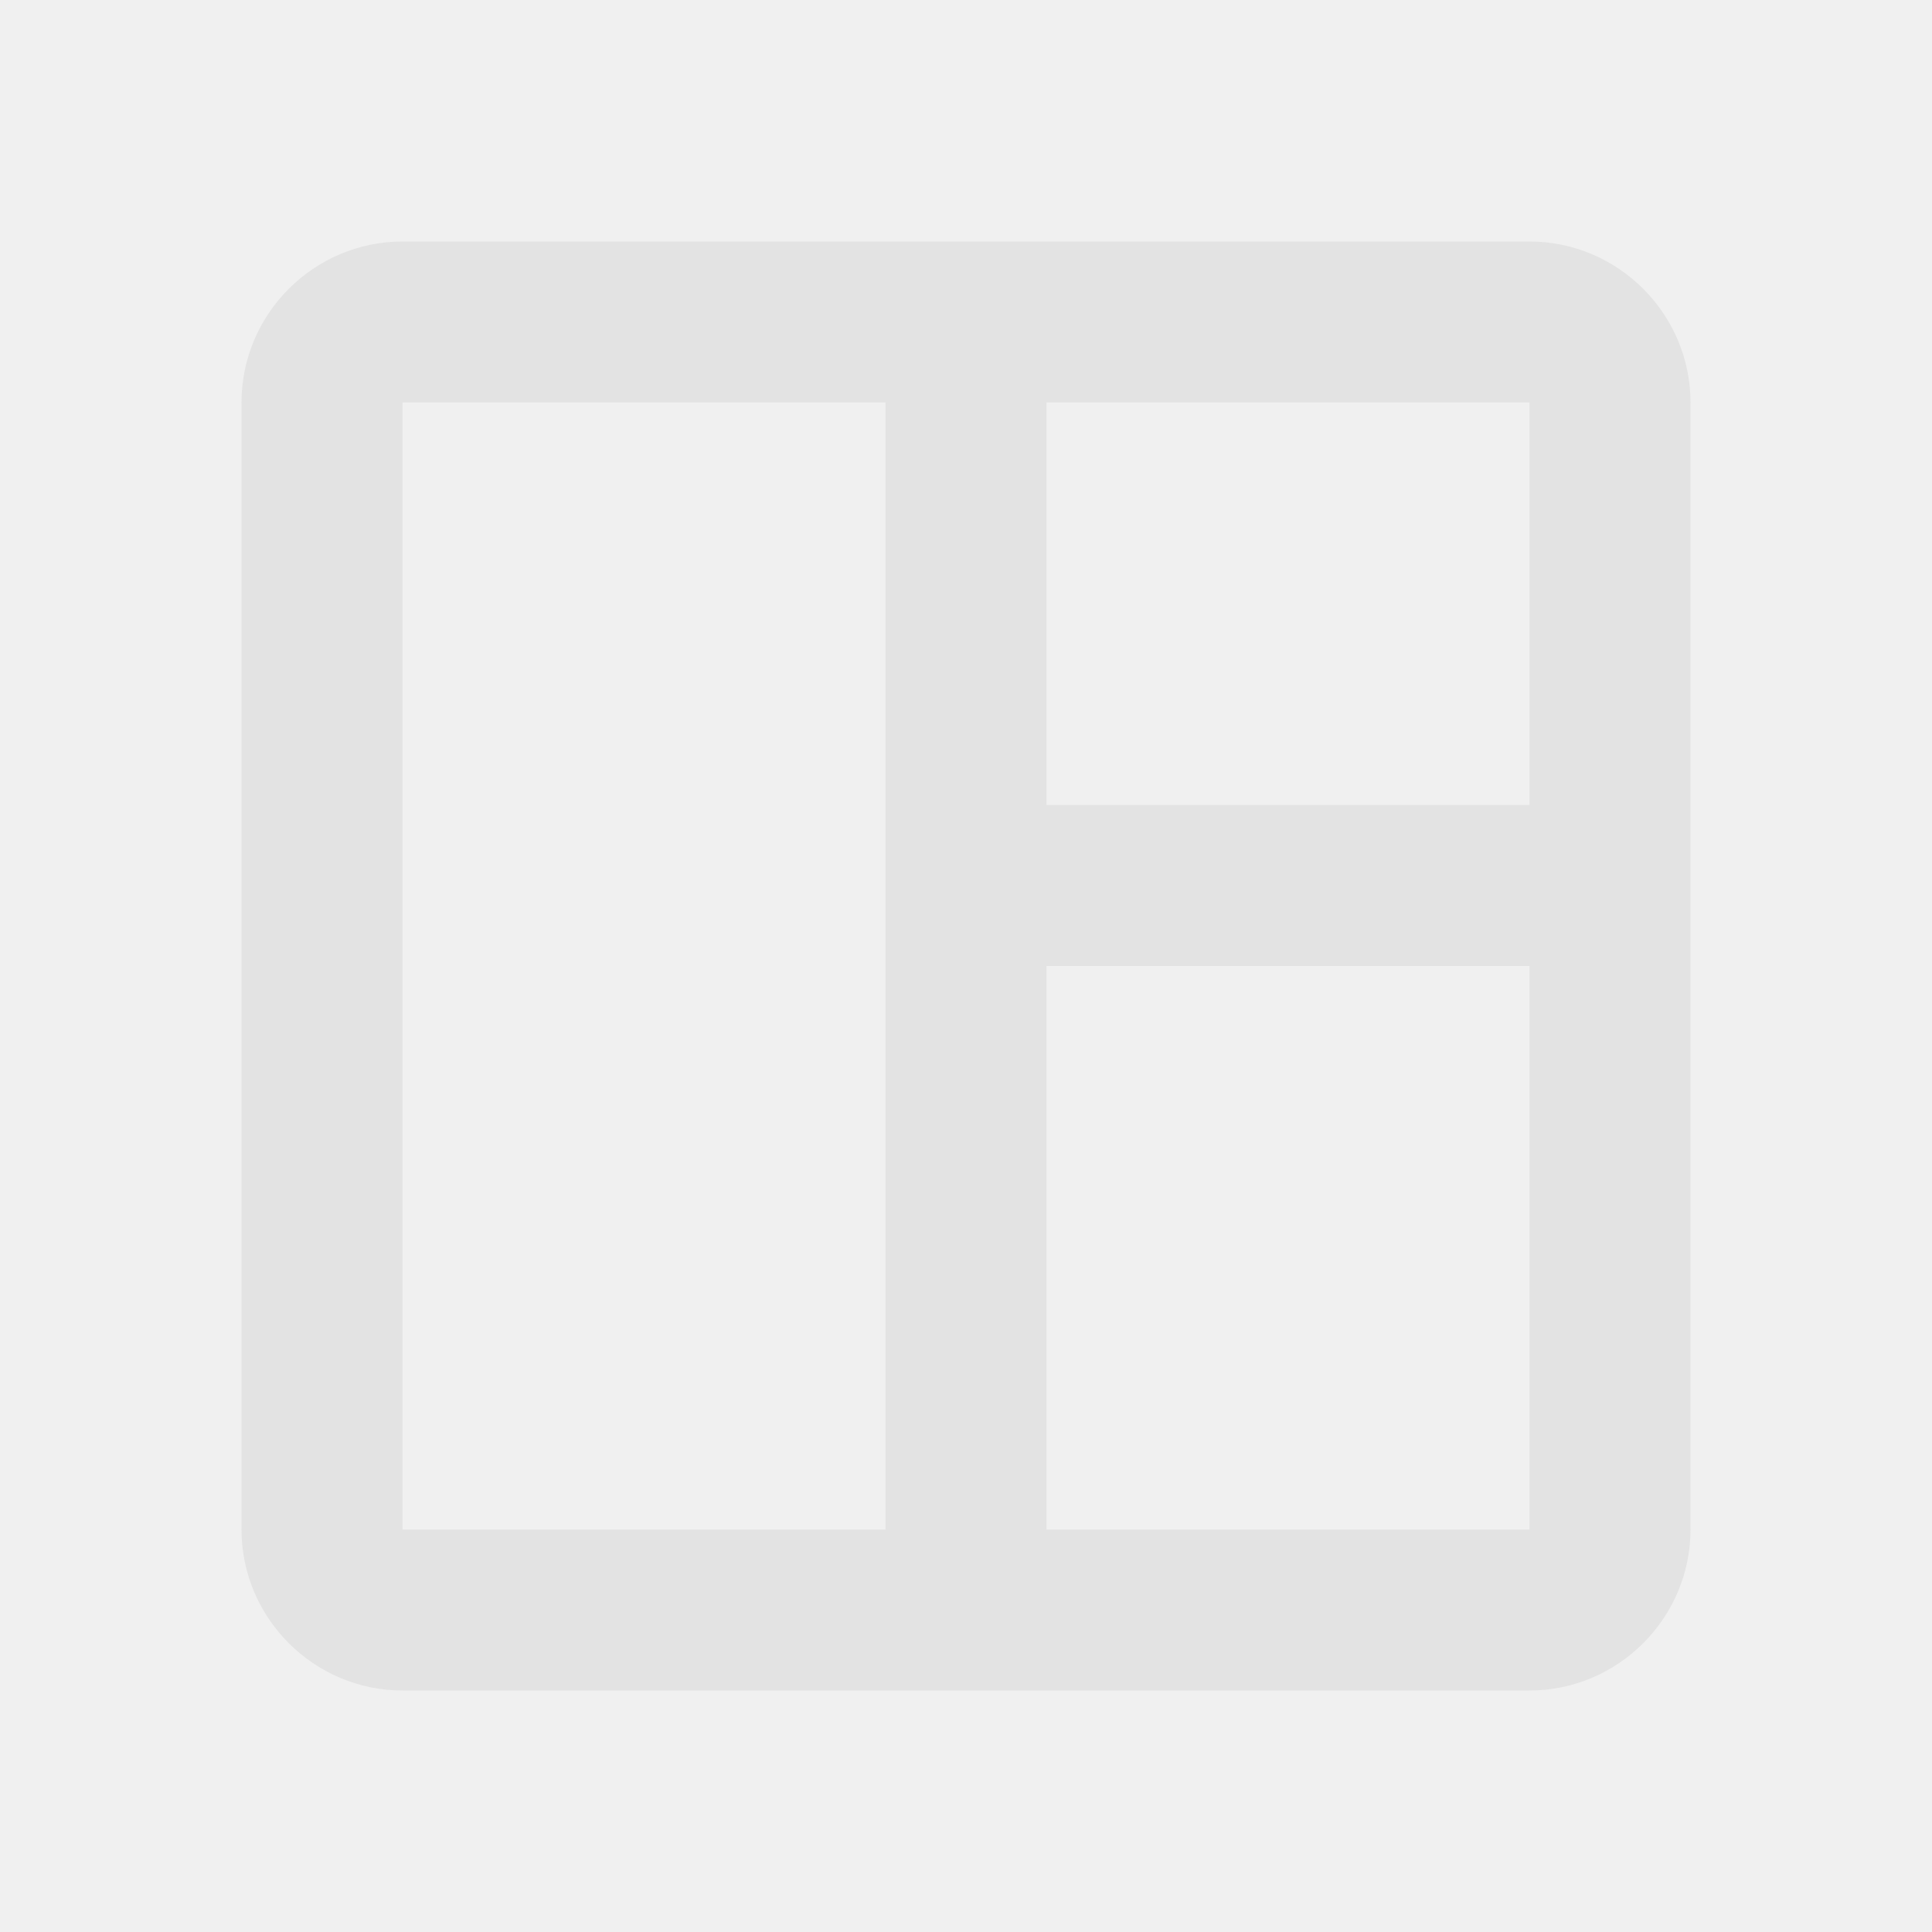
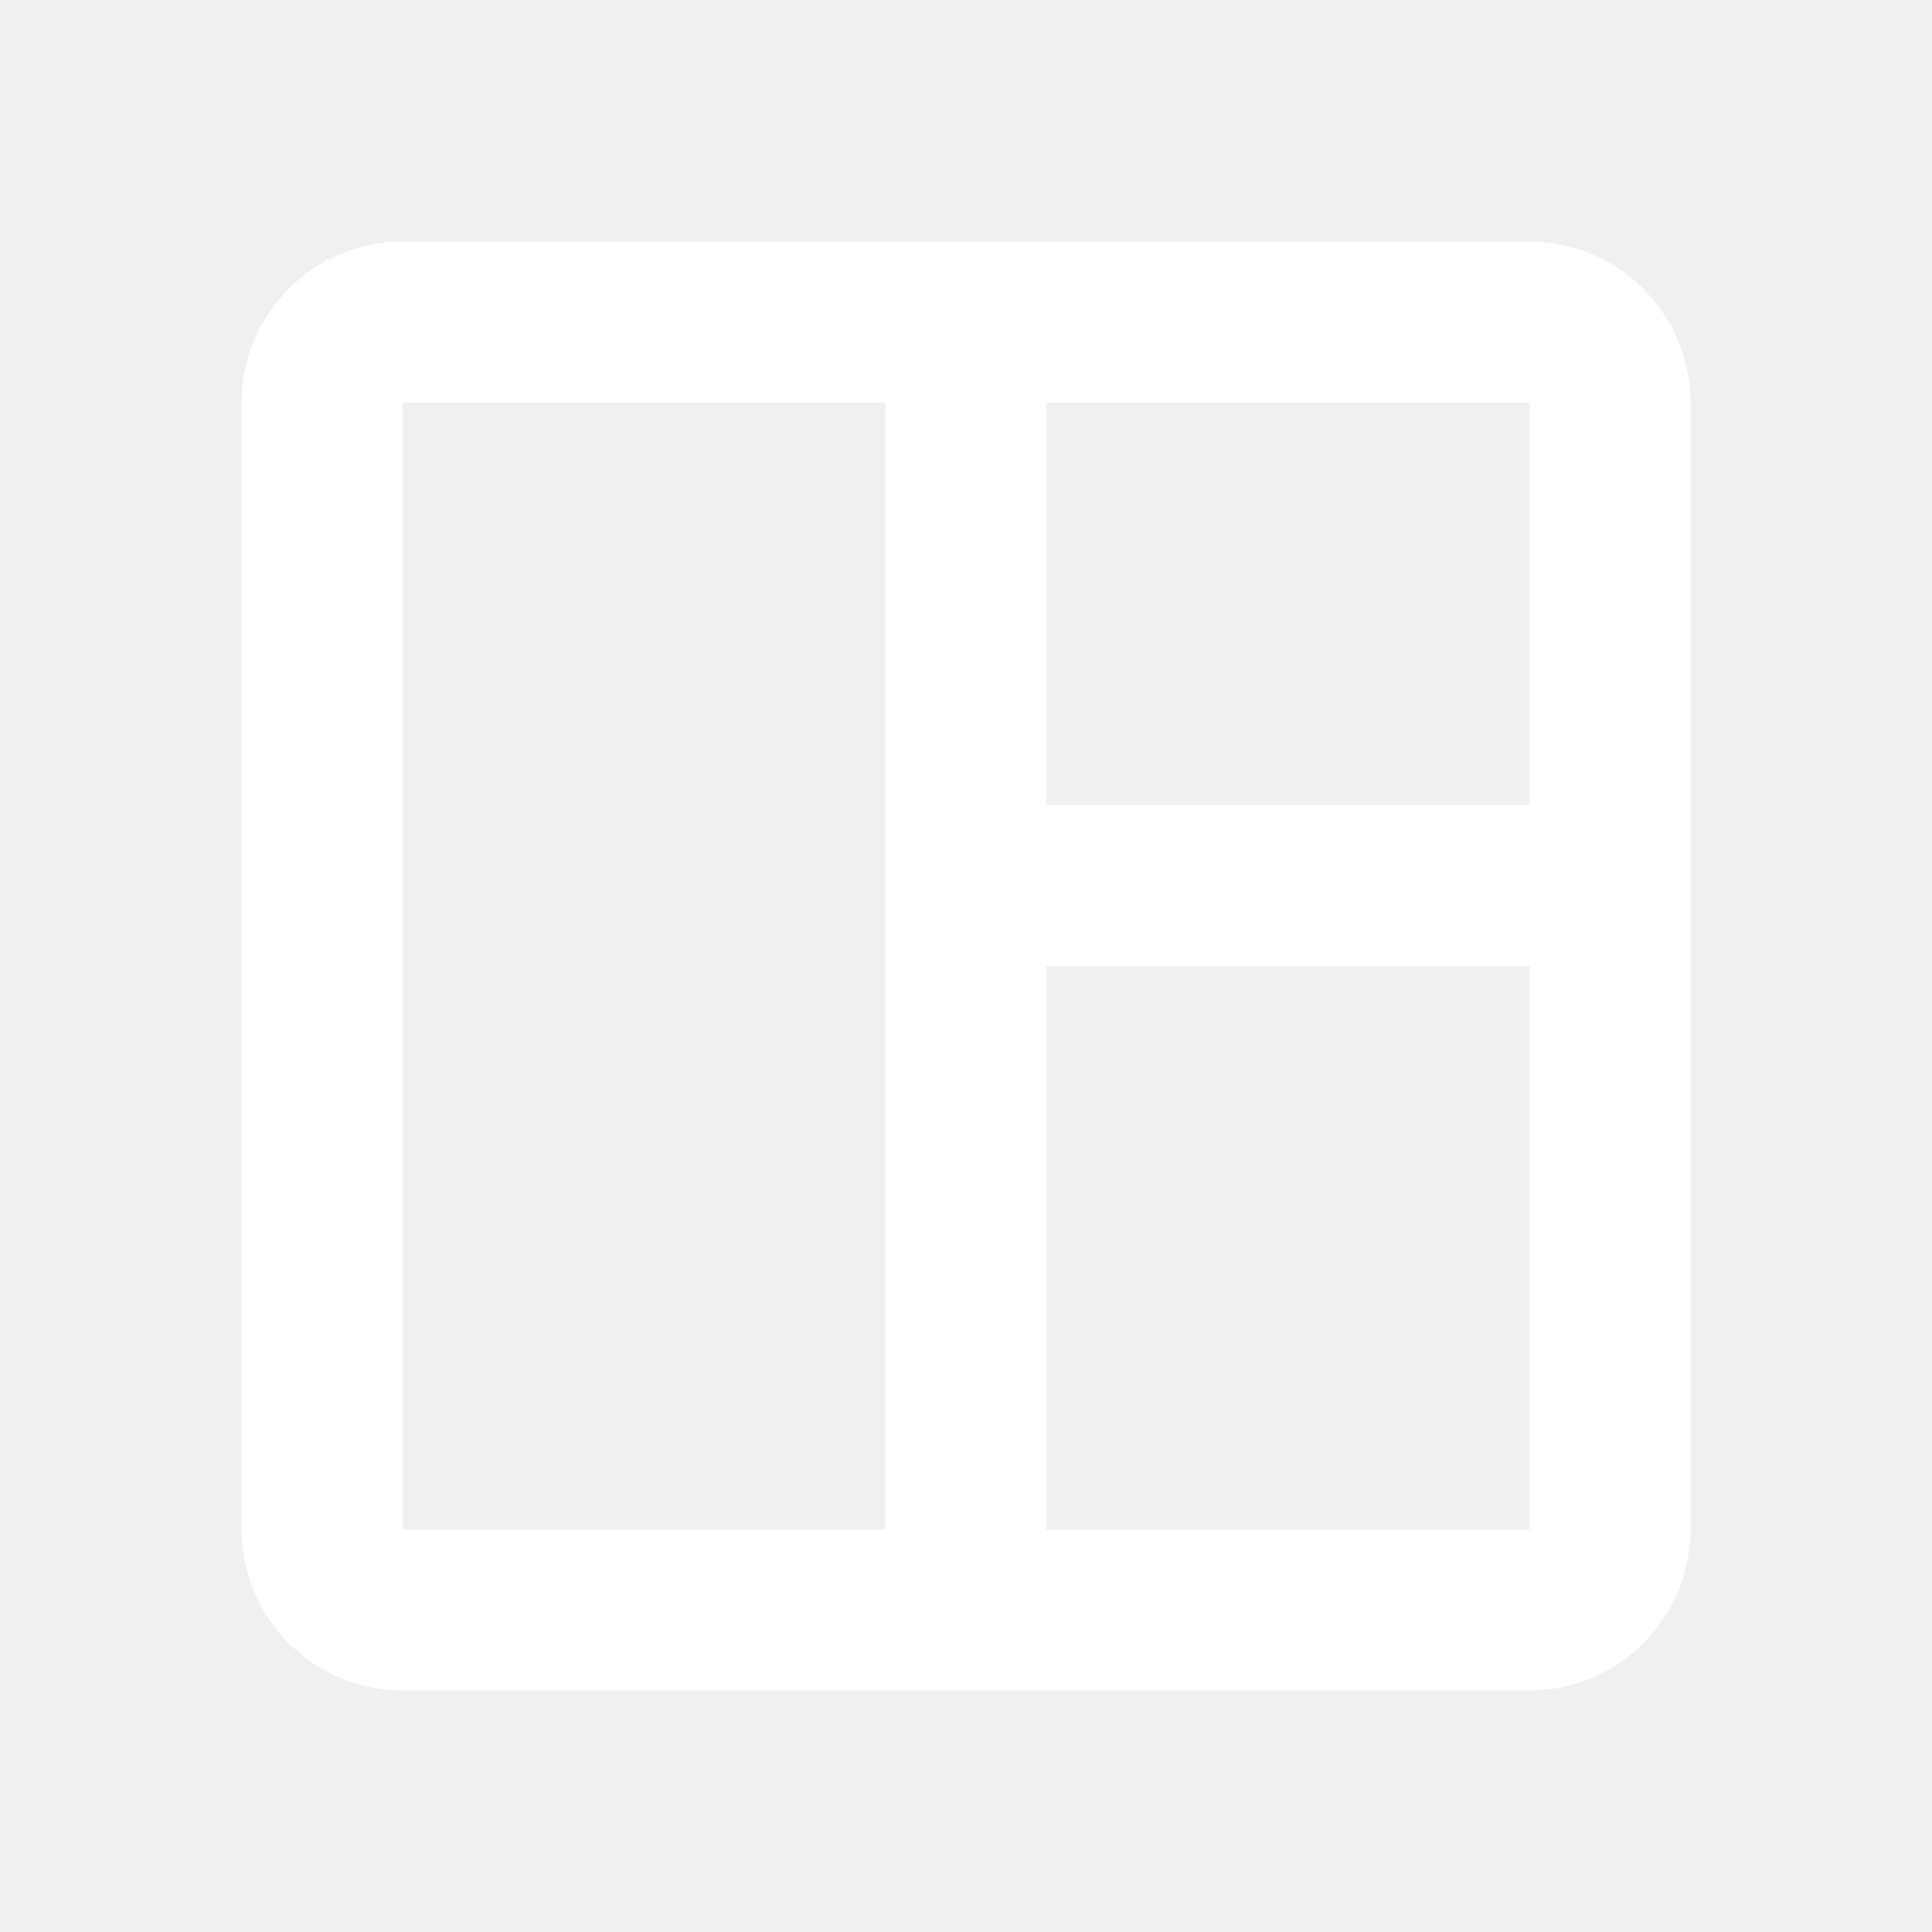
- <svg xmlns="http://www.w3.org/2000/svg" enable-background="new 0 0 24 24" height="24px" viewBox="0 0 24 24" width="24px" fill="#e3e3e3">
+ <svg xmlns="http://www.w3.org/2000/svg" enable-background="new 0 0 24 24" height="24px" viewBox="0 0 24 24" width="24px" fill="white">
  <rect fill="none" height="24" width="24" />
  <path d="M19,3H5C3.9,3,3,3.9,3,5v14c0,1.1,0.9,2,2,2h14c1.1,0,2-0.9,2-2V5C21,3.9,20.1,3,19,3z M5,19V5h6v14H5z M19,19h-6v-7h6V19z M19,10h-6V5h6V10z" />
</svg>
